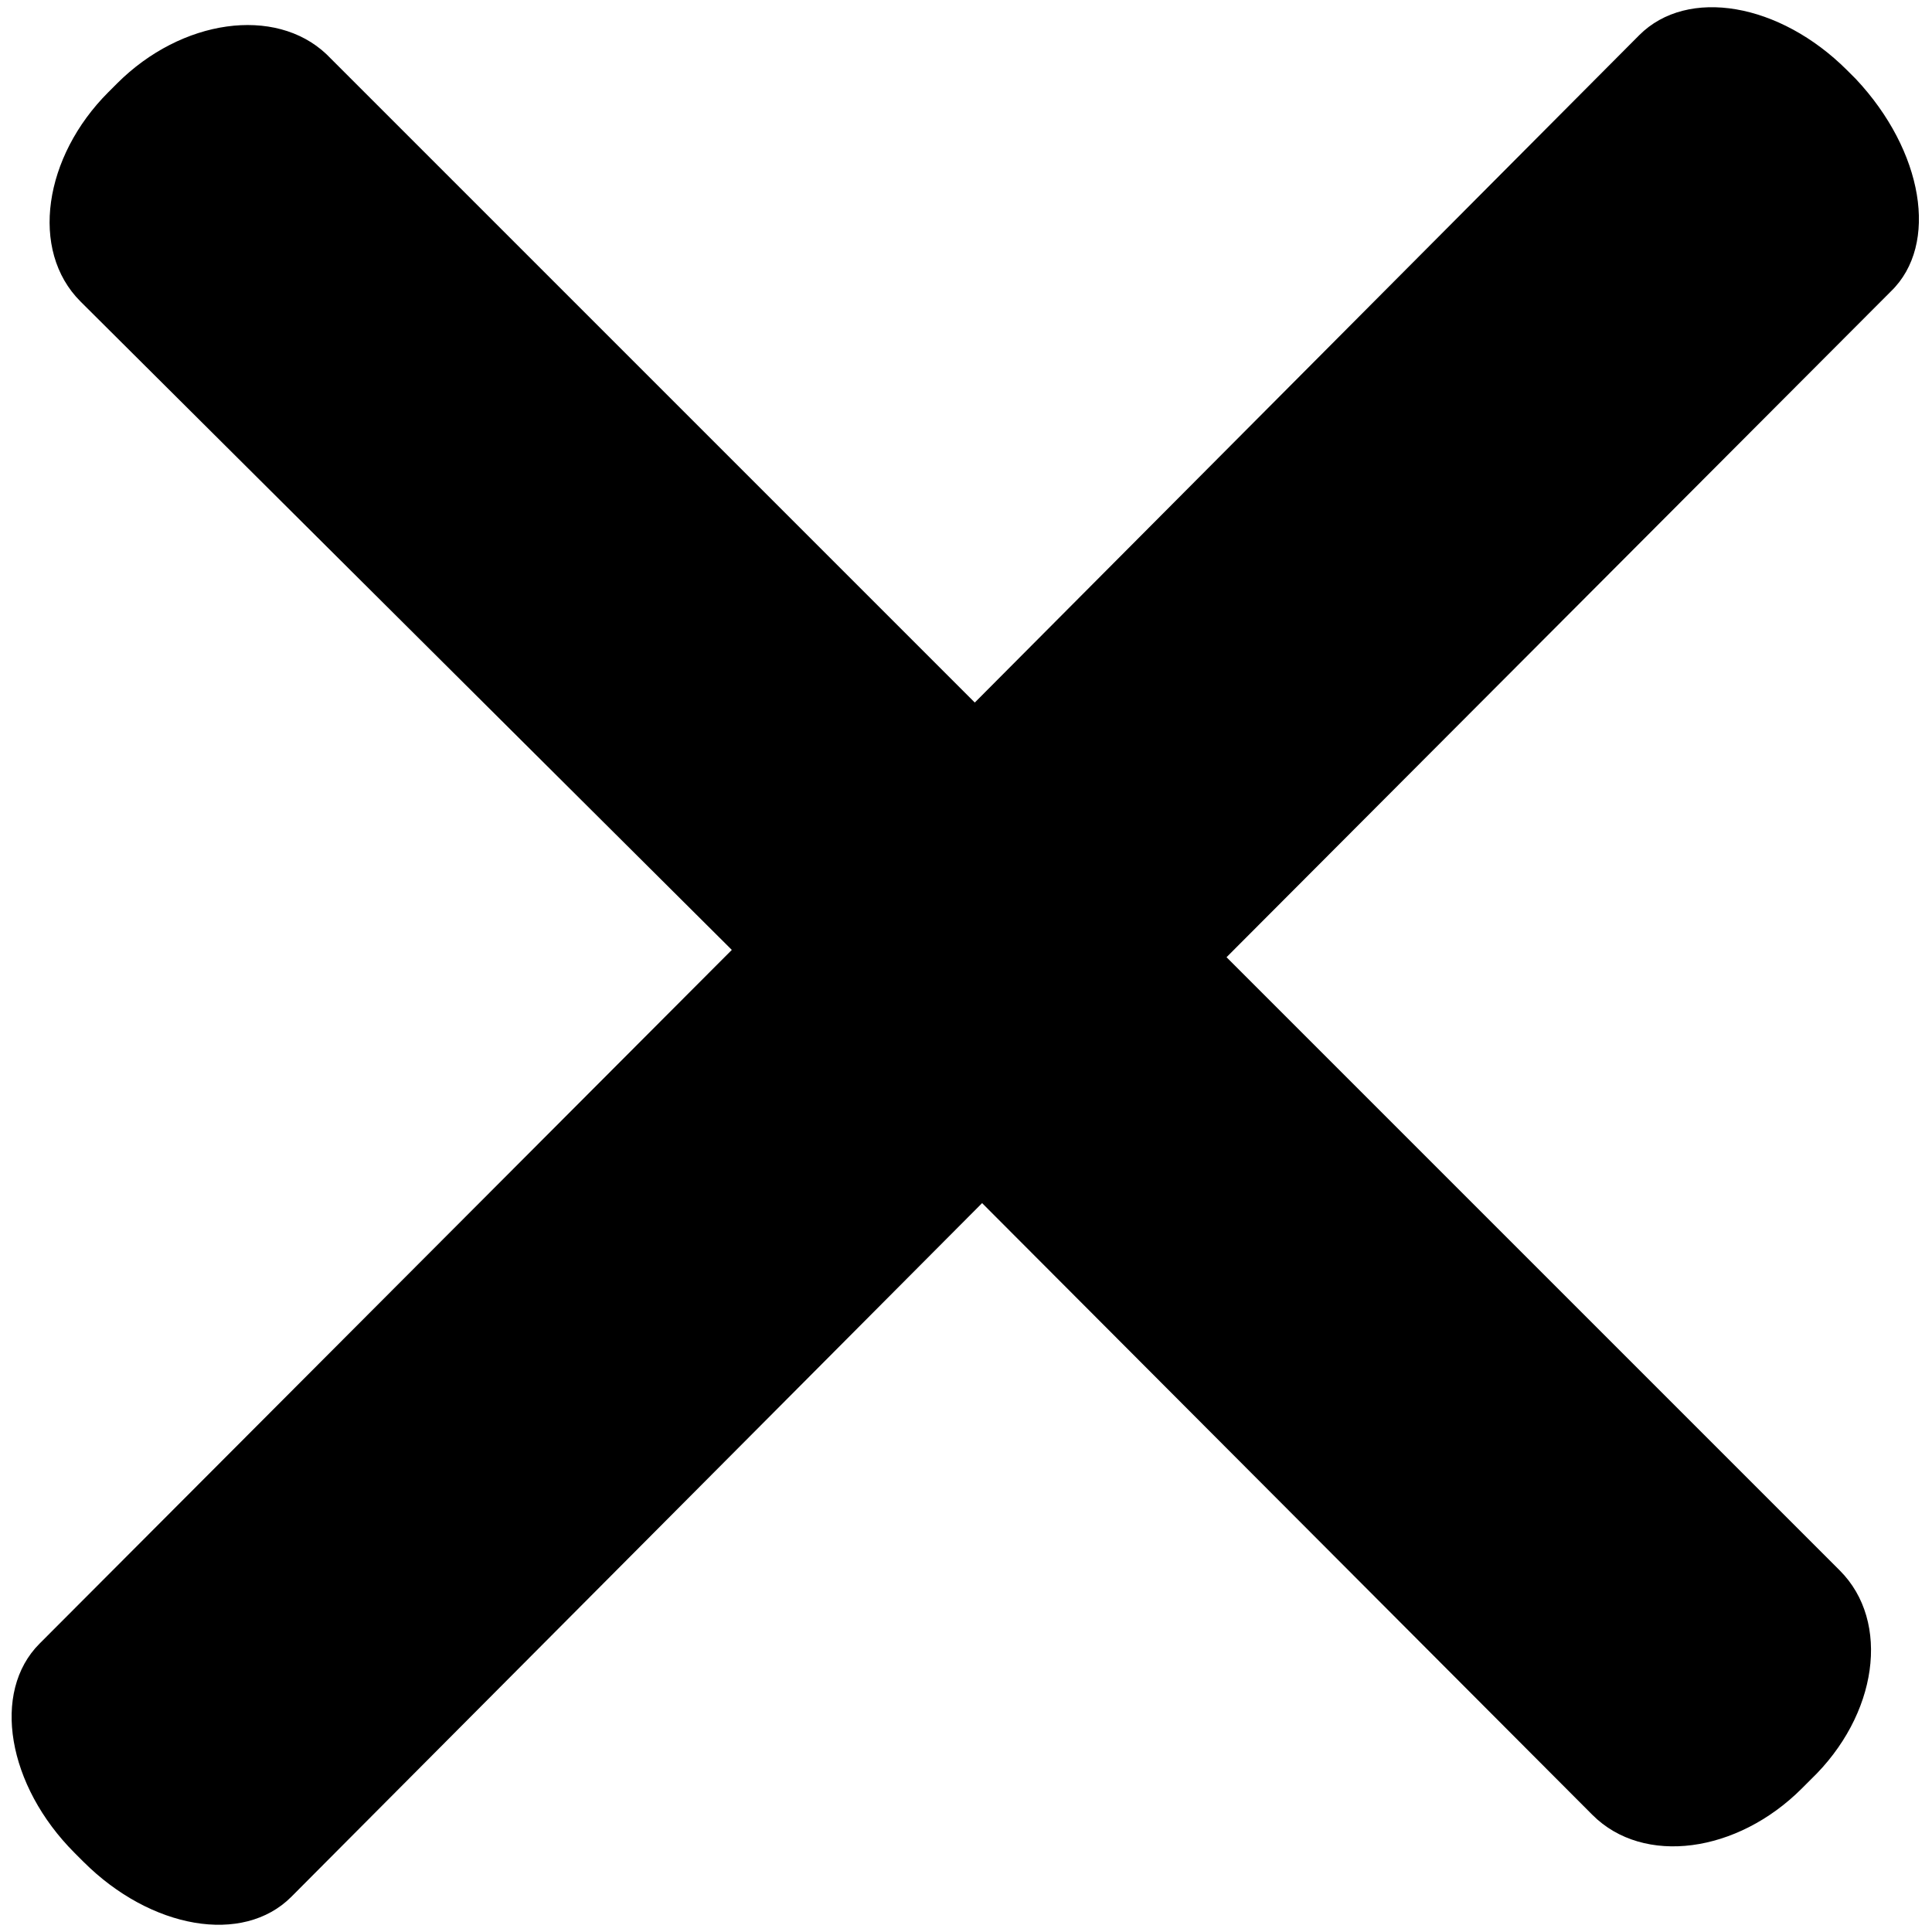
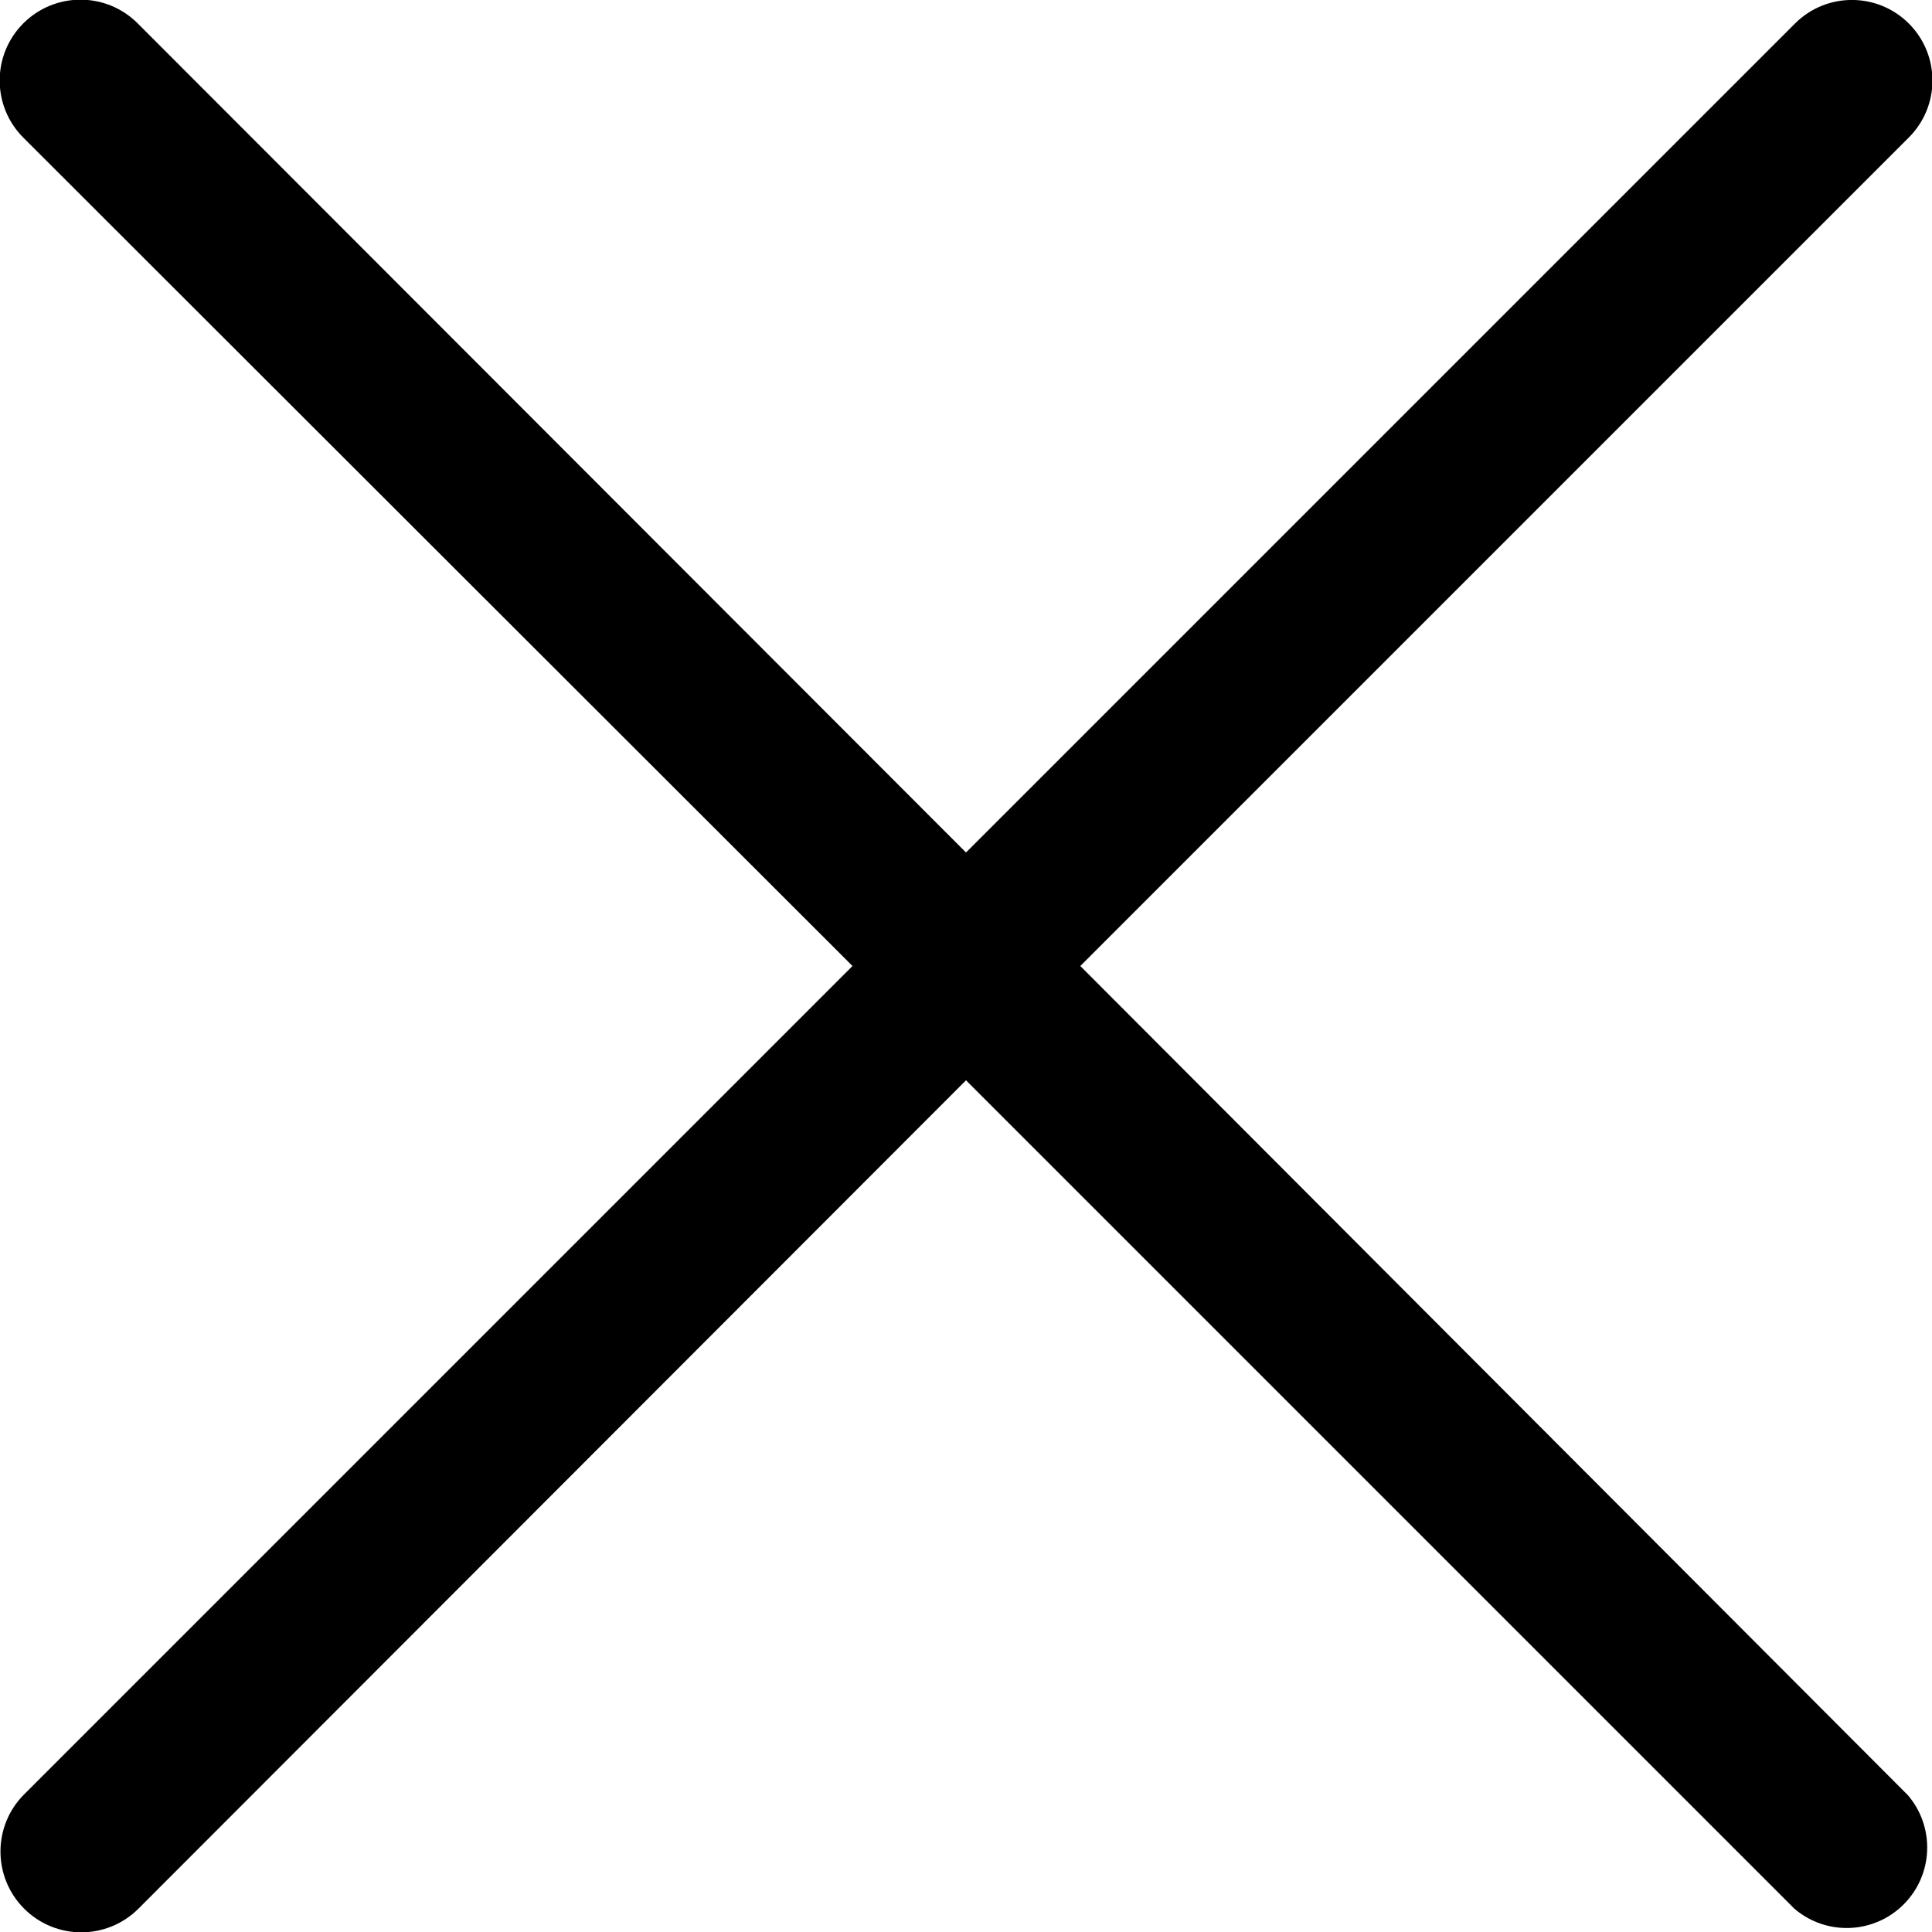
- <svg xmlns="http://www.w3.org/2000/svg" version="1.1" id="Layer_1" x="0px" y="0px" viewBox="0 0 132 132" style="enable-background:new 0 0 132 132;" xml:space="preserve">
-   <path d="M129.2,19.9L83.8,65.4l41.9,41.9c3.5,3.5,2.6,9.9-2,14.3l-0.6,0.6c-4.4,4.4-10.8,5.3-14.3,1.8L67.1,82.2l-47.2,47.4  c-3.3,3.3-9.6,2.2-14.2-2.4l-0.6-0.6c-4.6-4.6-5.7-11-2.4-14.3L50,64.9L5.5,20.6C2,17.1,3,10.7,7.4,6.3l0.6-0.6  c4.4-4.4,10.8-5.3,14.3-2L66.6,48L112,2.4c3.3-3.3,9.6-2.2,14.2,2.4l0.6,0.6C131.4,10.3,132.5,16.7,129.2,19.9L129.2,19.9z" />
+ <svg xmlns="http://www.w3.org/2000/svg" viewBox="0 0 24 24">
+   <g id="Layer_2" data-name="Layer 2">
+     <g id="Filled_Icons" data-name="Filled Icons">
+       <path d="M13.42,12,23.71,1.71A1,1,0,1,0,22.3.29L12,10.59,1.71.29A1,1,0,0,0,.29,1.71L10.59,12,.3,22.29a1,1,0,0,0,1.42,1.42L12,13.42,22.29,23.71a1,1,0,0,0,1.41-1.41Z" />
+     </g>
+   </g>
</svg>
